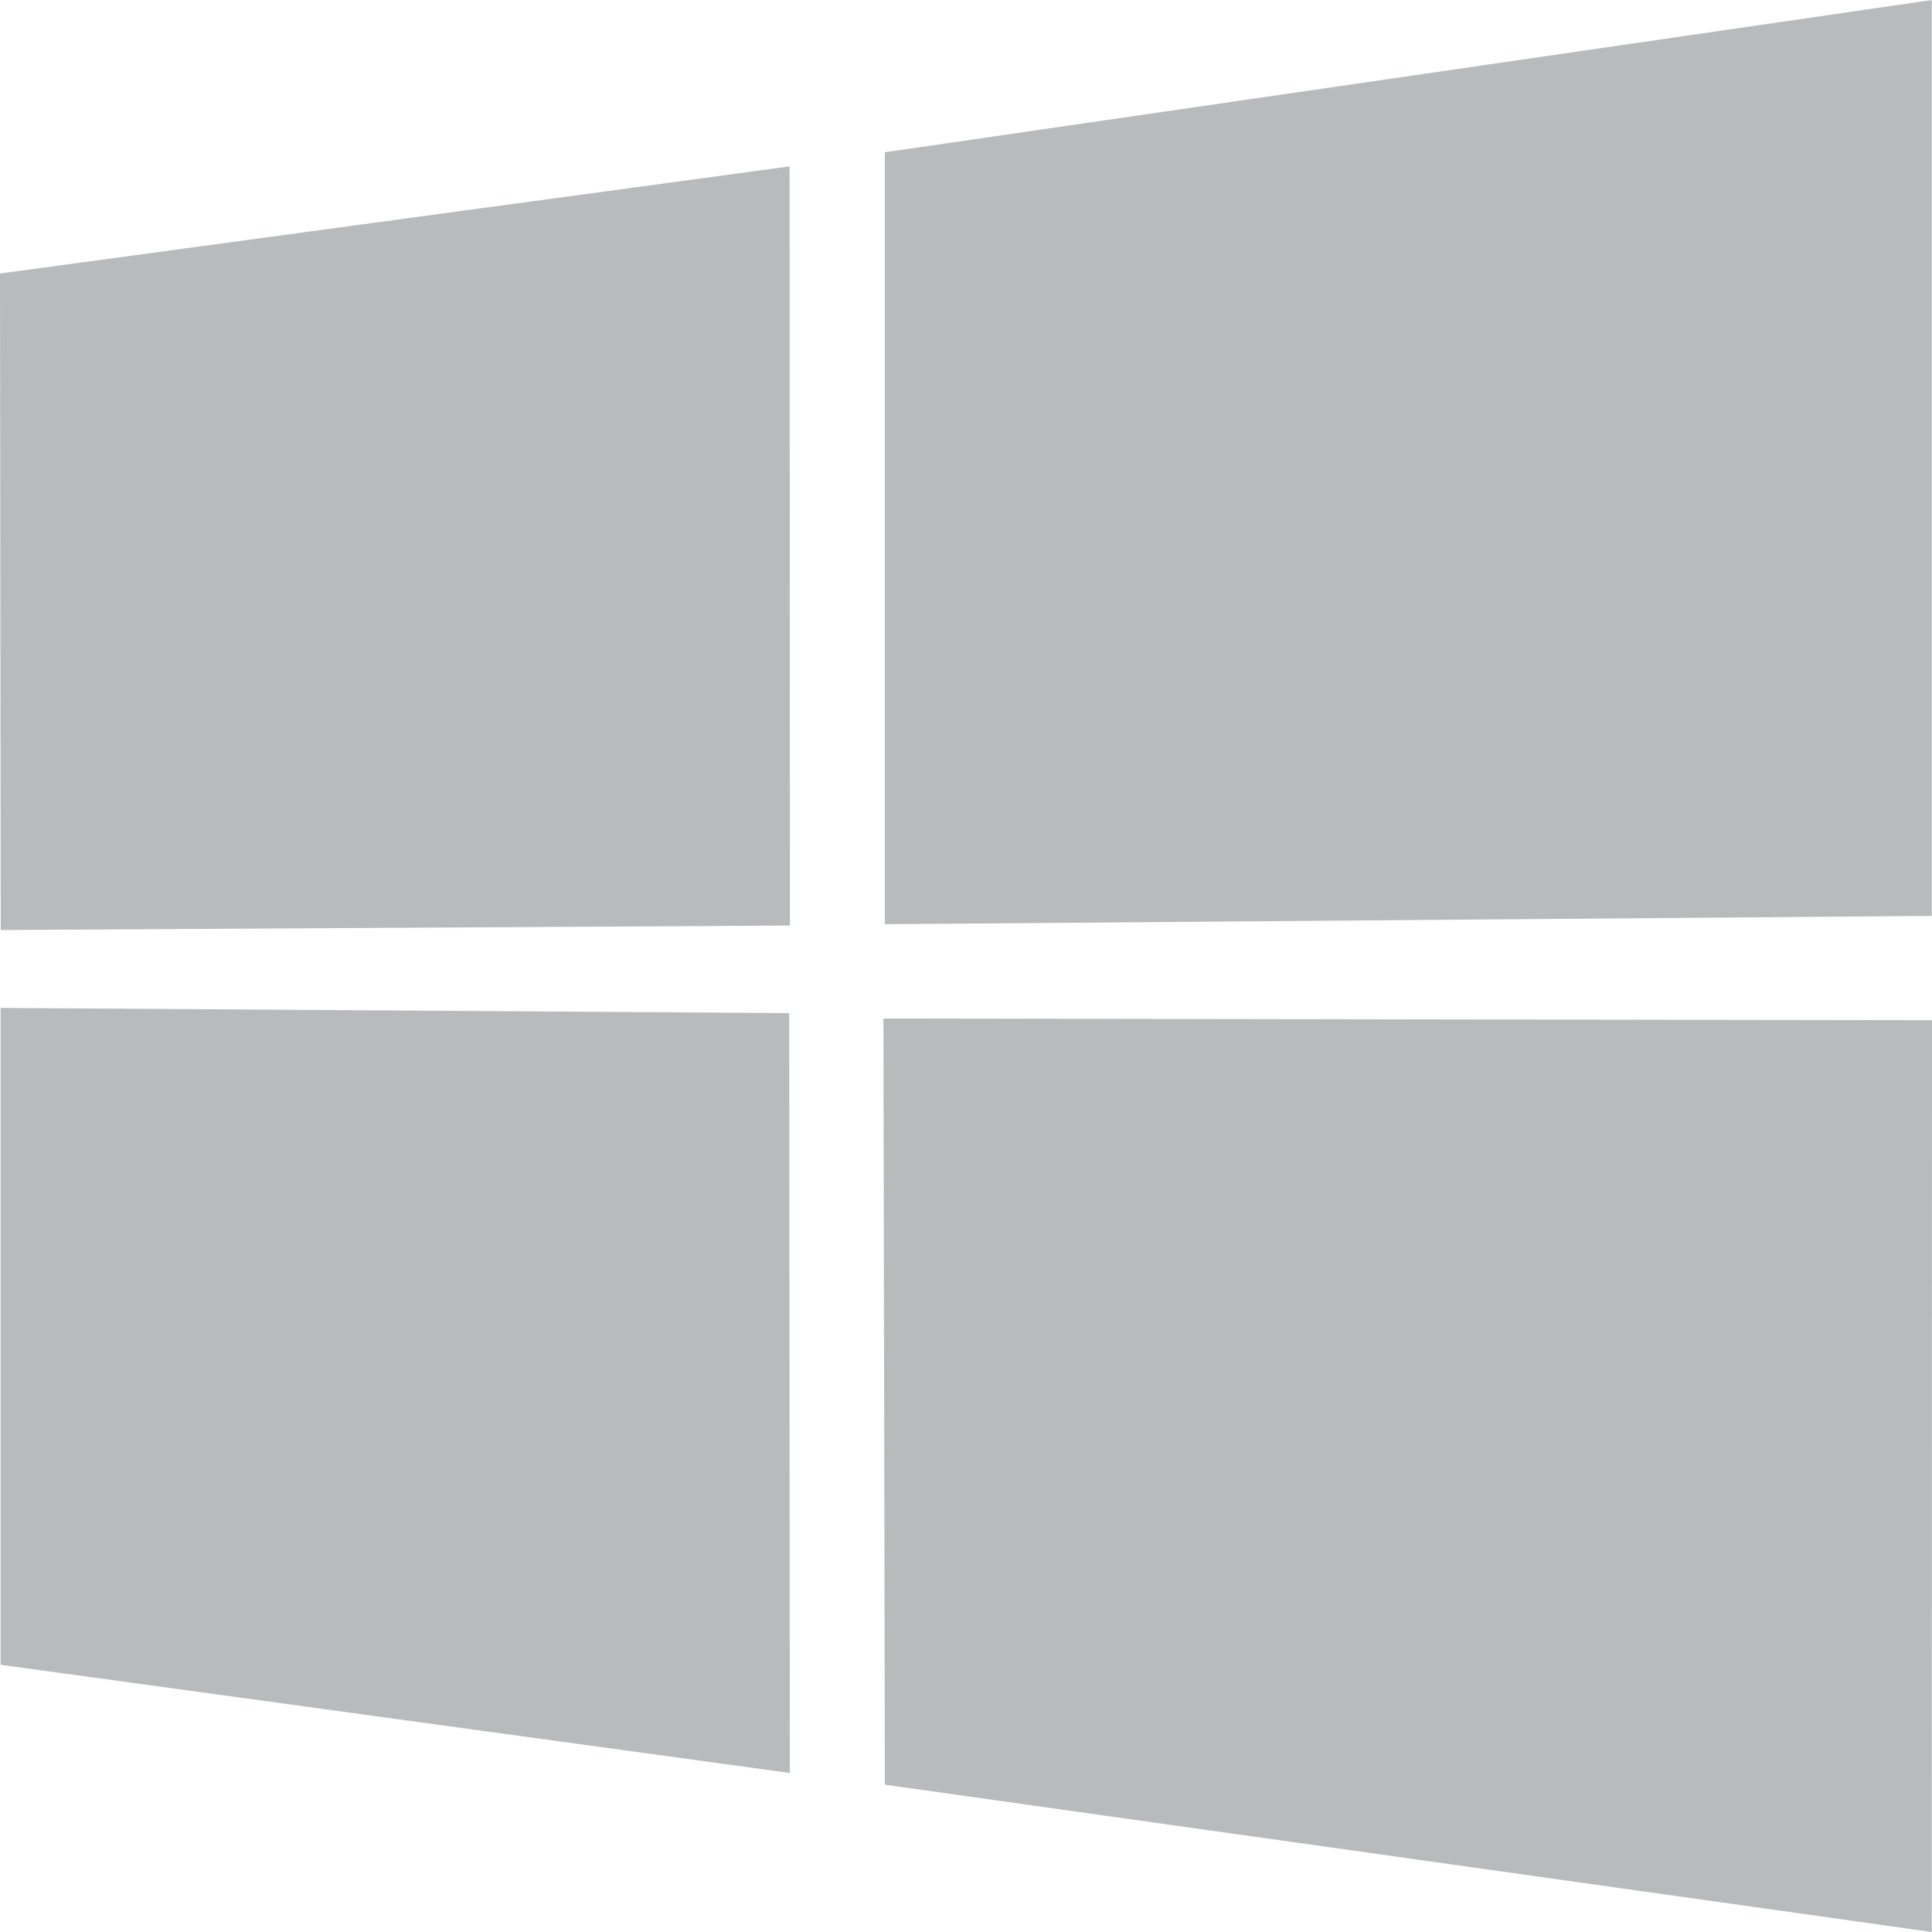
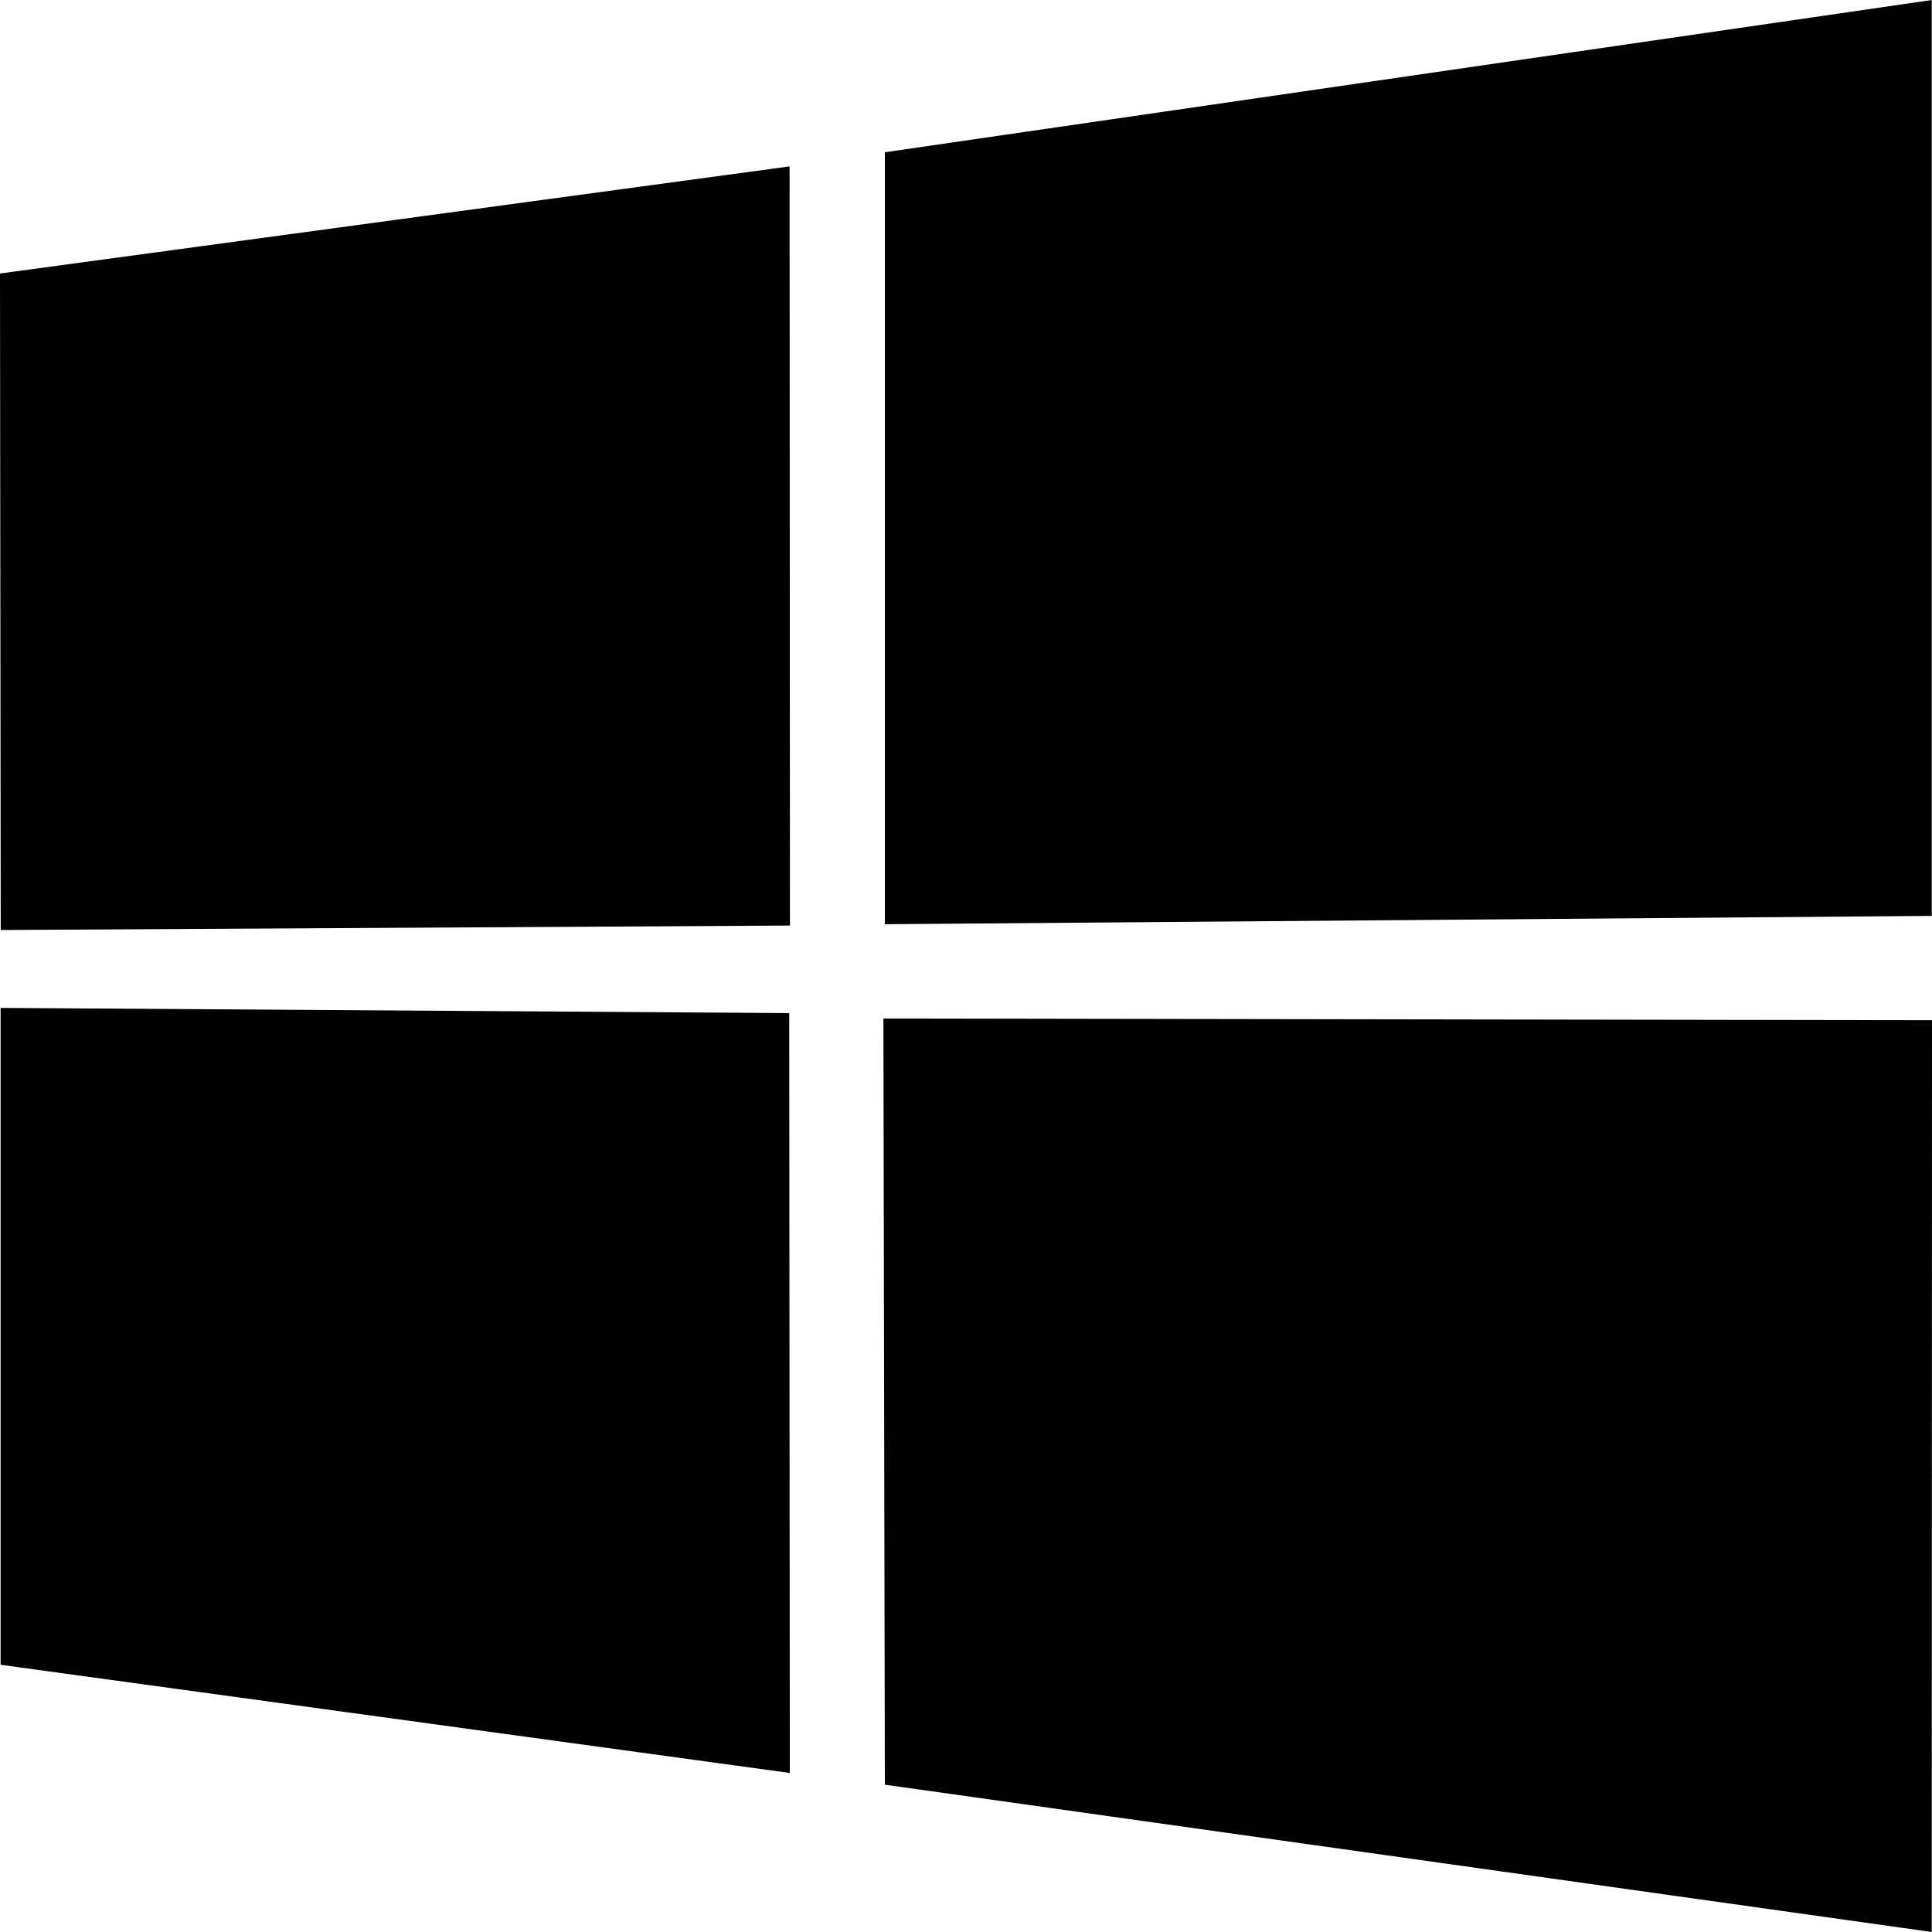
<svg xmlns="http://www.w3.org/2000/svg" width="16" height="16" viewBox="0 0 16 16">
-   <path d="m0 2.265 6.539-.887.003 6.287-6.536.037L0 2.265ZM6.536 8.39l.005 6.293-6.536-.896v-5.44l6.53.043Zm.792-7.129L15.998 0v7.585l-8.67.069V1.26ZM16 8.45 15.998 16l-8.67-1.22-.012-6.345L16 8.449Z" fill="#B8BBBC" />
+   <path d="m0 2.265 6.539-.887.003 6.287-6.536.037L0 2.265ZM6.536 8.39l.005 6.293-6.536-.896v-5.44l6.53.043Zm.792-7.129L15.998 0v7.585l-8.67.069V1.26ZM16 8.45 15.998 16l-8.67-1.22-.012-6.345L16 8.449Z" fill="currentColor" />
</svg>
